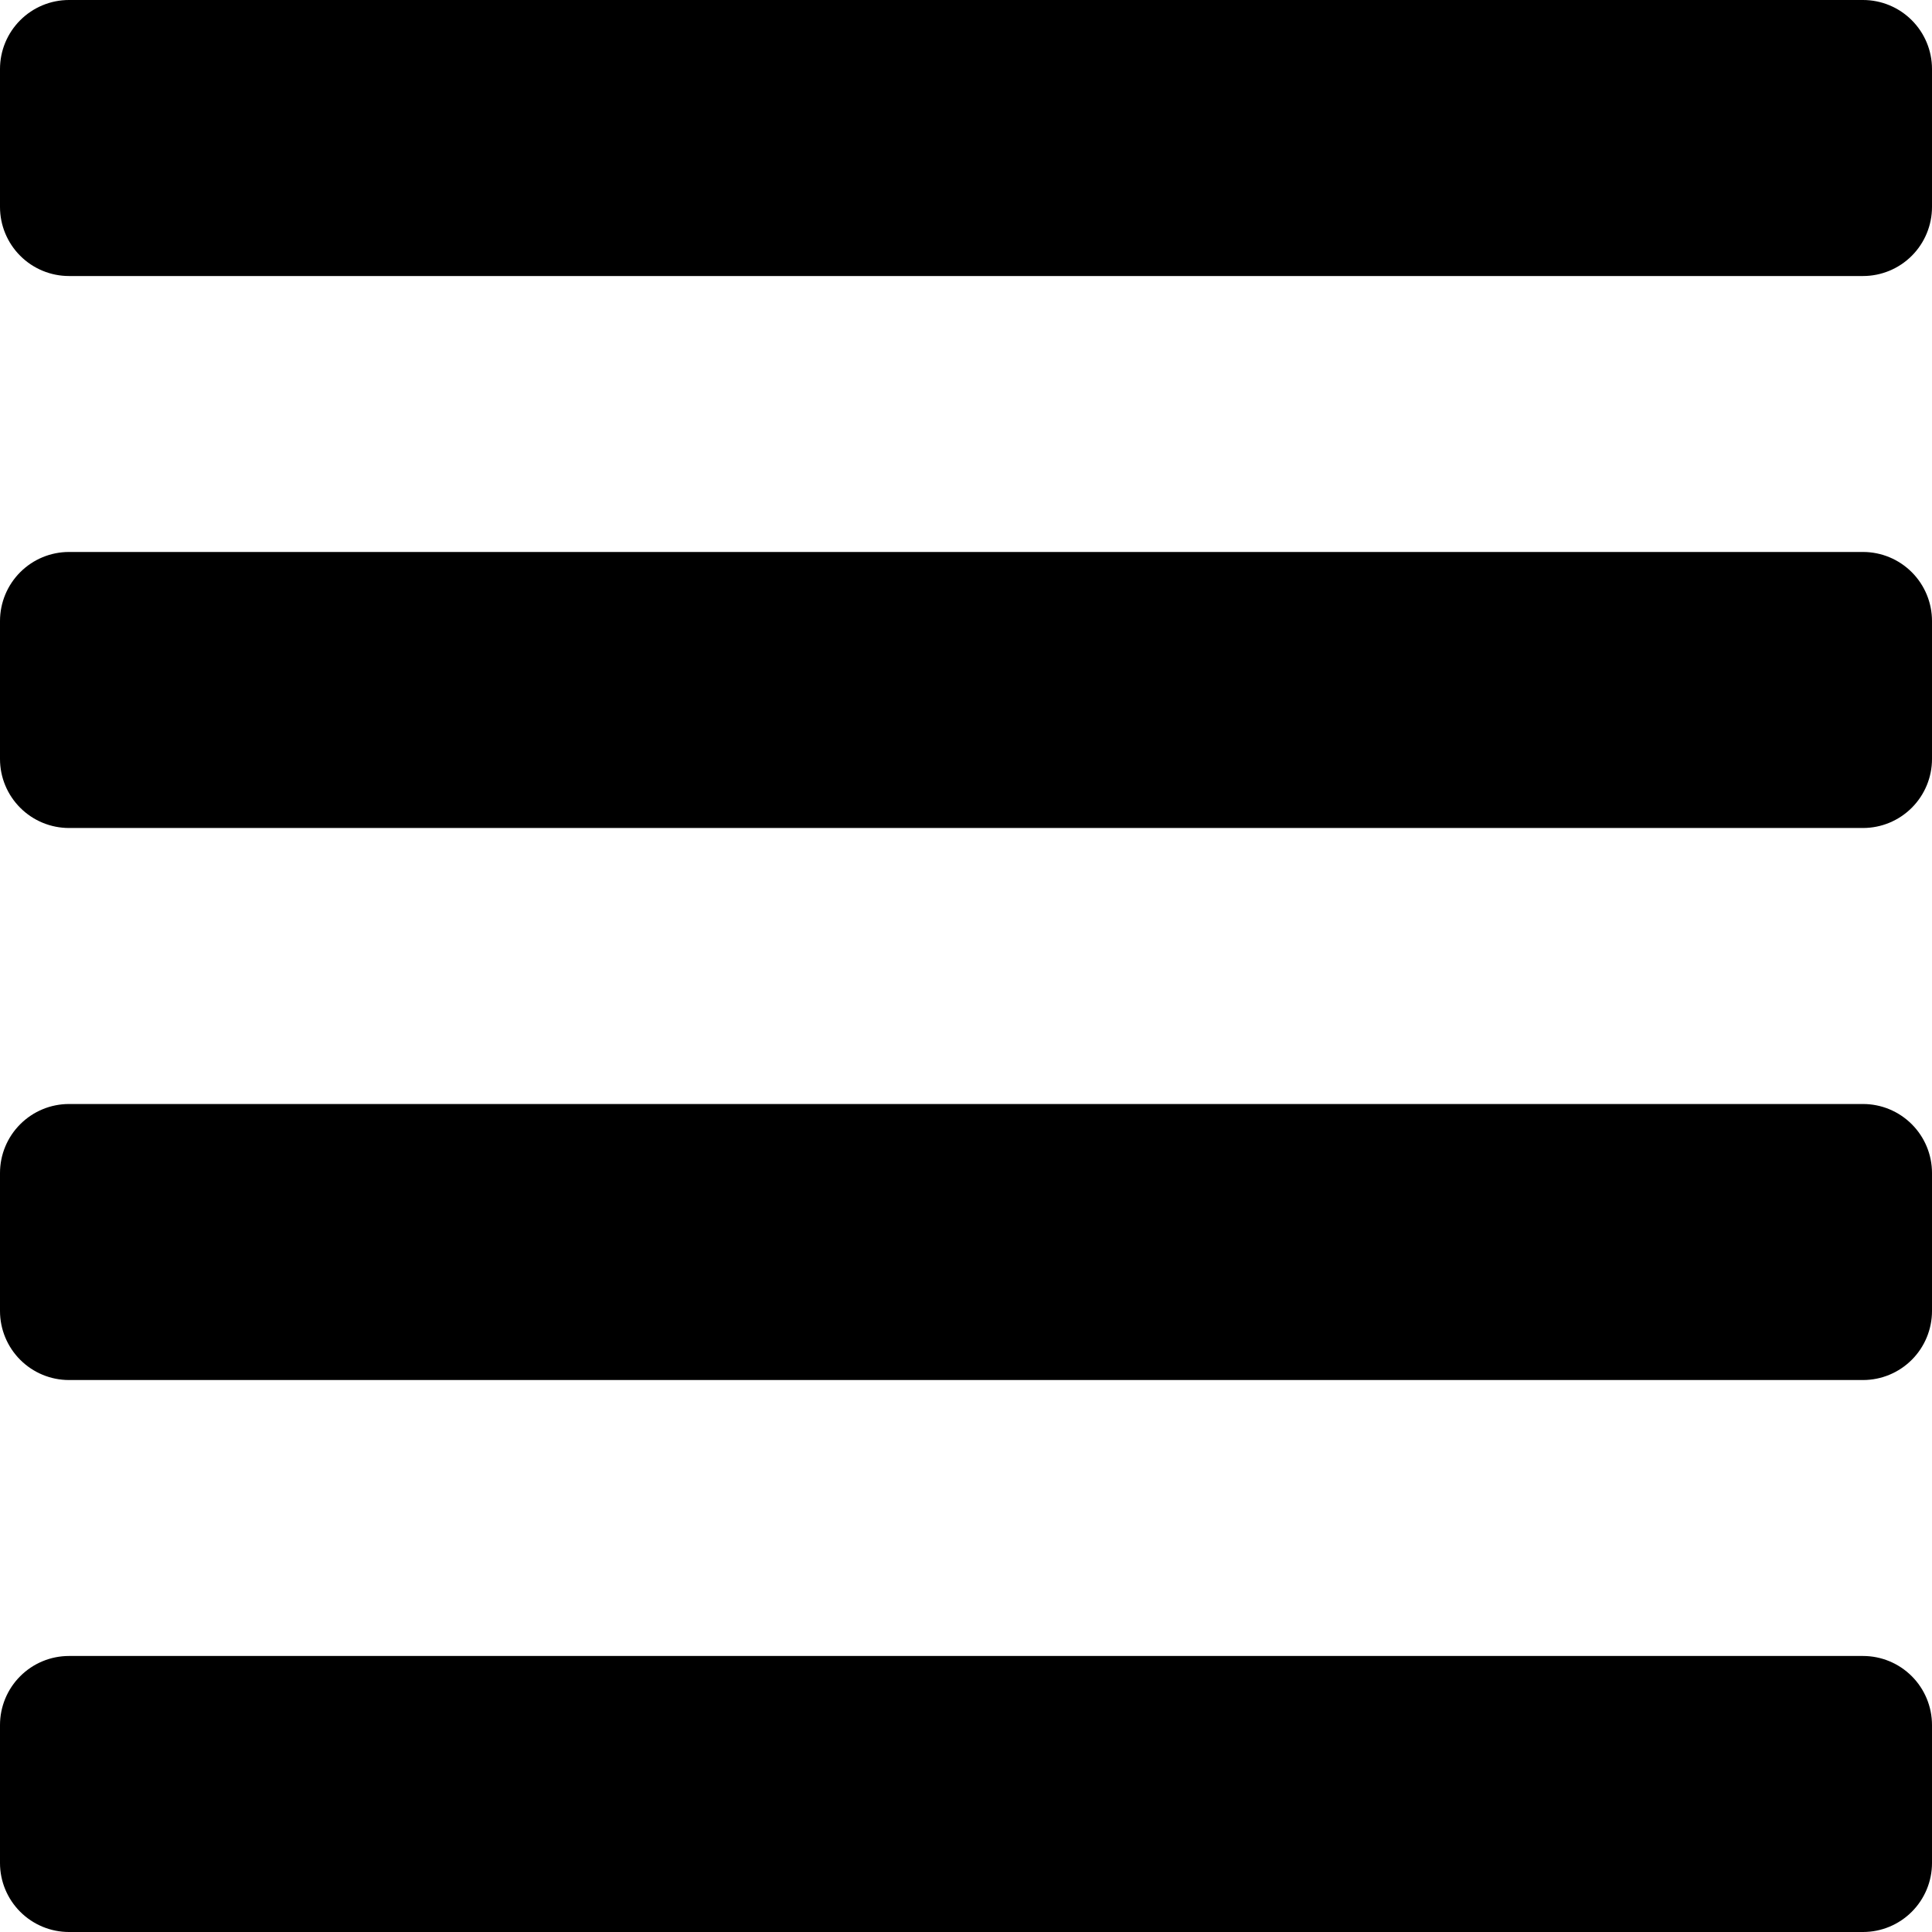
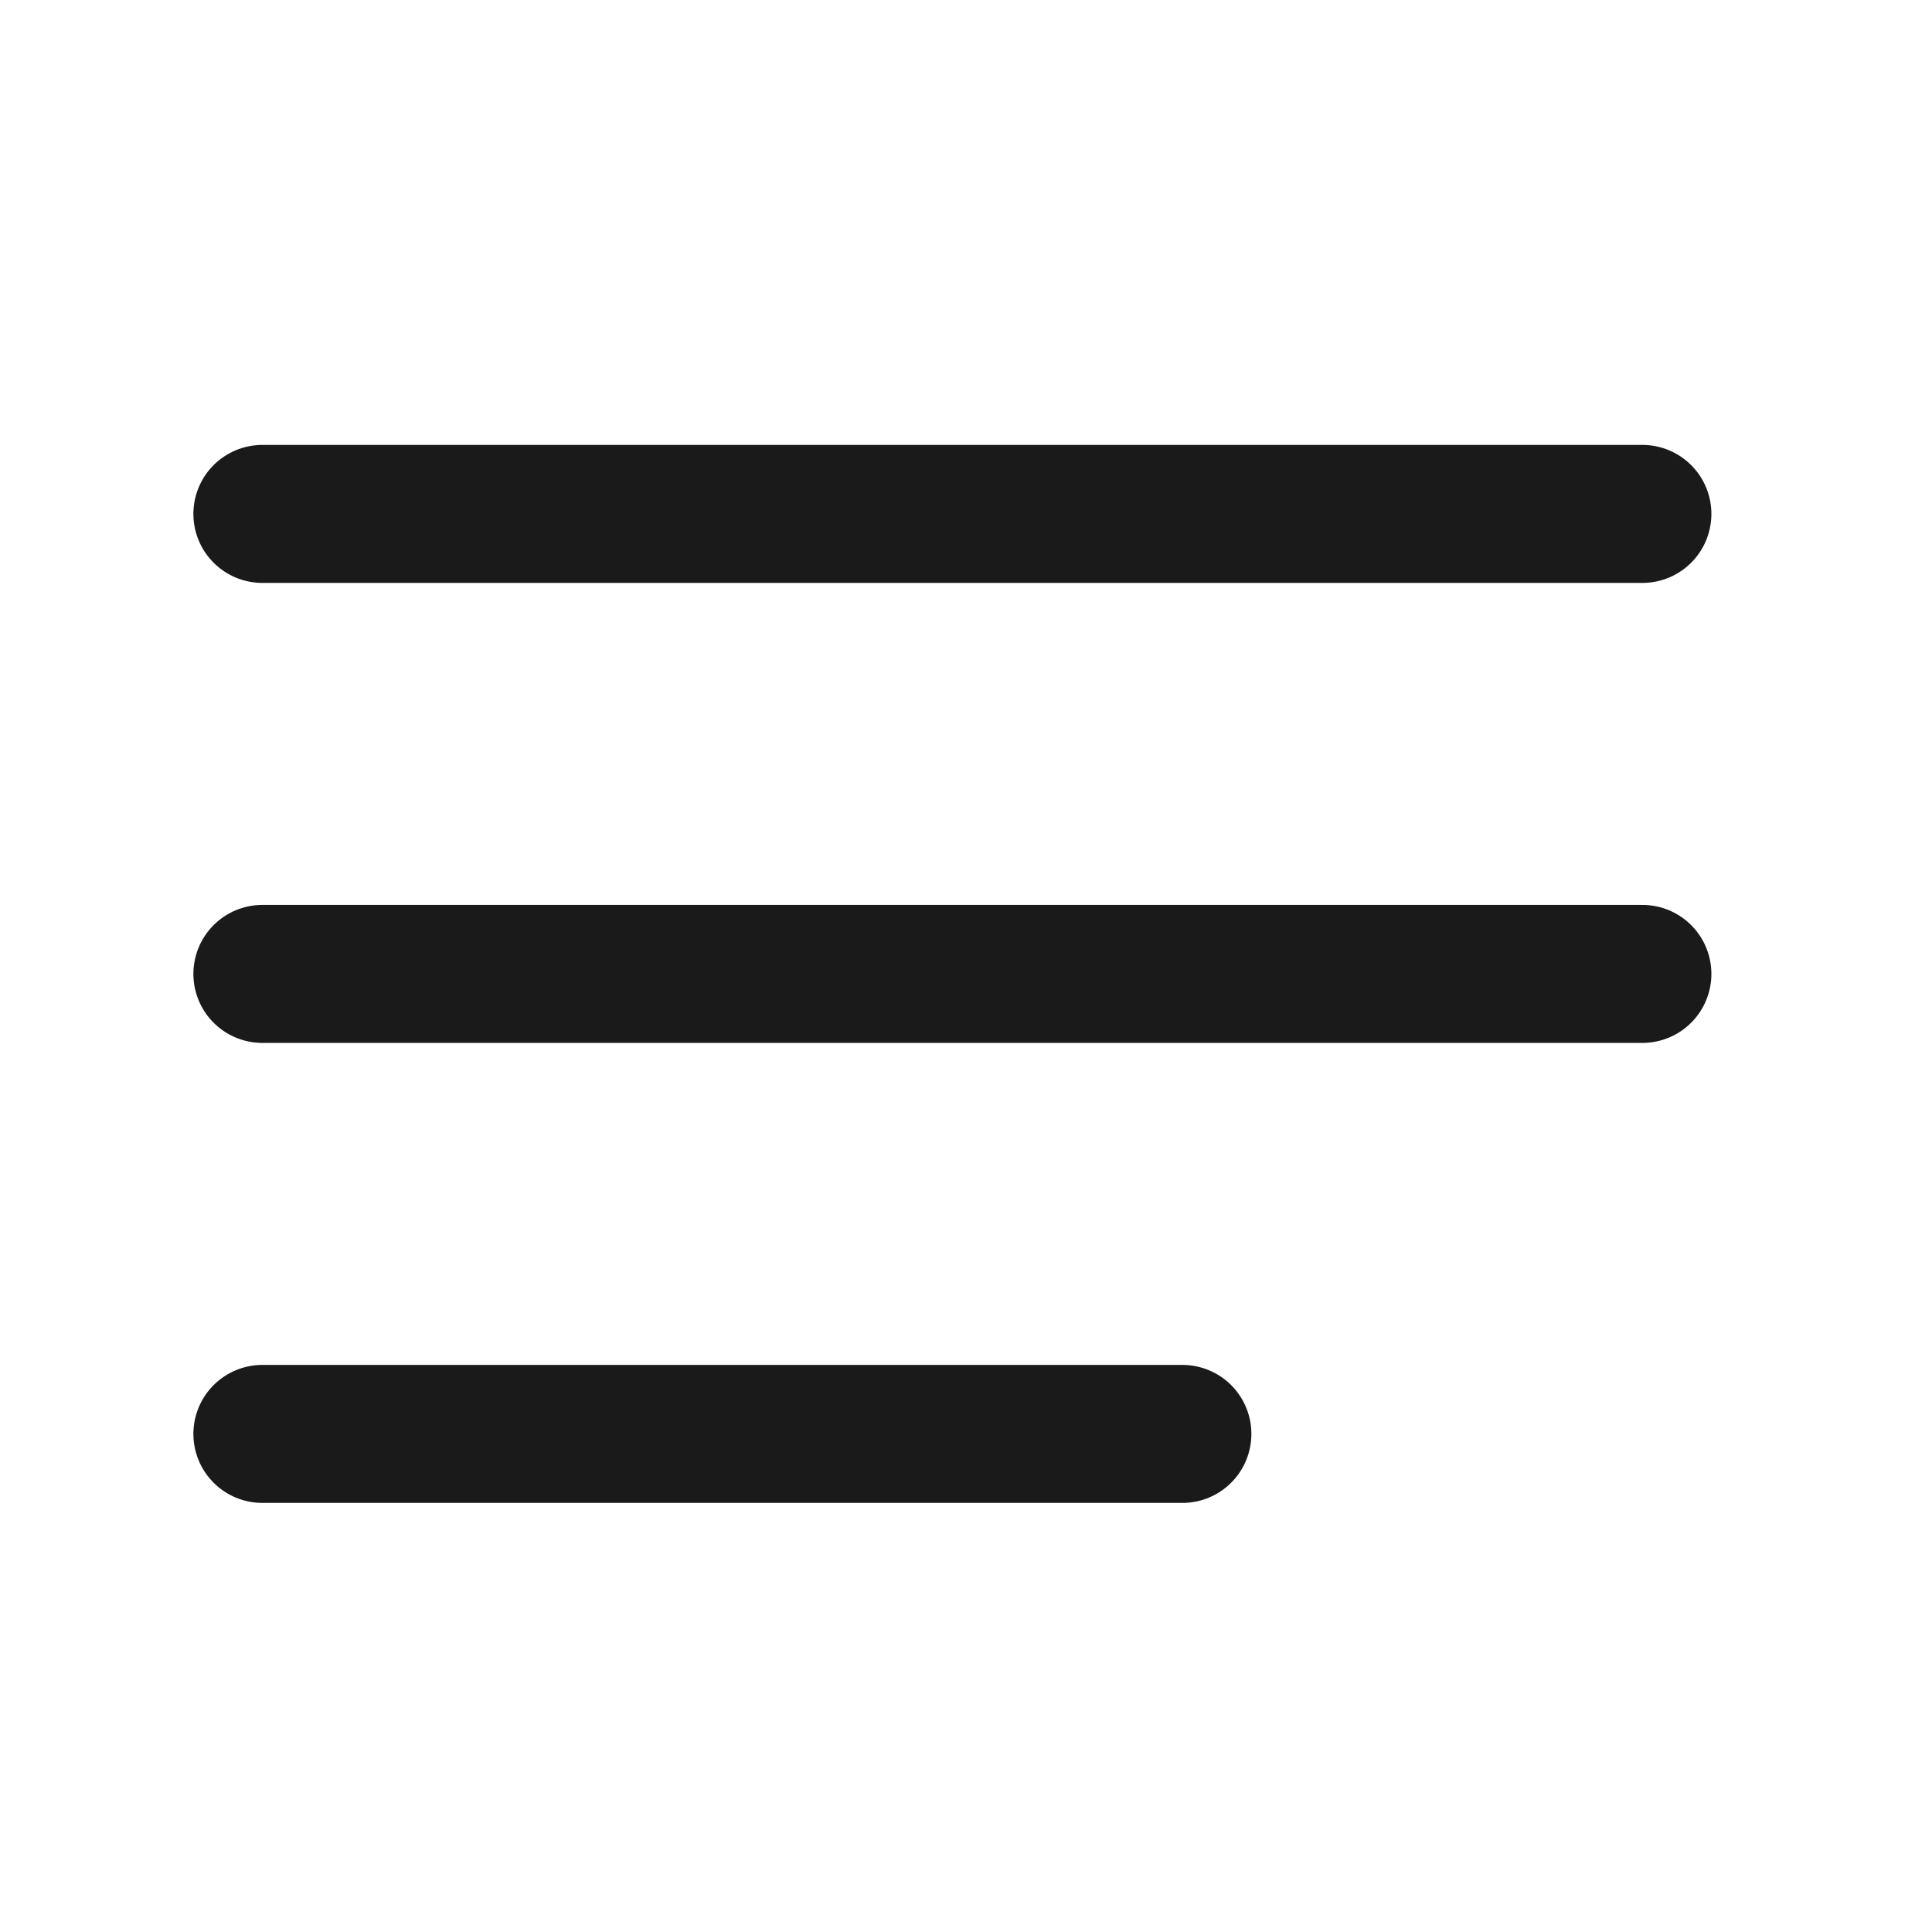
- <svg xmlns="http://www.w3.org/2000/svg" width="30" height="30" viewBox="0 0 30 30" fill="none">
-   <path d="M28.929 25.714H1.071C0.787 25.714 0.515 25.827 0.314 26.028C0.113 26.229 0 26.502 0 26.786L0 28.929C0 29.213 0.113 29.485 0.314 29.686C0.515 29.887 0.787 30 1.071 30H28.929C29.213 30 29.485 29.887 29.686 29.686C29.887 29.485 30 29.213 30 28.929V26.786C30 26.502 29.887 26.229 29.686 26.028C29.485 25.827 29.213 25.714 28.929 25.714ZM28.929 17.143H1.071C0.787 17.143 0.515 17.256 0.314 17.457C0.113 17.658 0 17.93 0 18.214L0 20.357C0 20.641 0.113 20.914 0.314 21.115C0.515 21.316 0.787 21.429 1.071 21.429H28.929C29.213 21.429 29.485 21.316 29.686 21.115C29.887 20.914 30 20.641 30 20.357V18.214C30 17.93 29.887 17.658 29.686 17.457C29.485 17.256 29.213 17.143 28.929 17.143ZM28.929 8.571H1.071C0.787 8.571 0.515 8.684 0.314 8.885C0.113 9.086 0 9.359 0 9.643L0 11.786C0 12.07 0.113 12.342 0.314 12.543C0.515 12.744 0.787 12.857 1.071 12.857H28.929C29.213 12.857 29.485 12.744 29.686 12.543C29.887 12.342 30 12.07 30 11.786V9.643C30 9.359 29.887 9.086 29.686 8.885C29.485 8.684 29.213 8.571 28.929 8.571ZM28.929 0H1.071C0.787 0 0.515 0.113 0.314 0.314C0.113 0.515 0 0.787 0 1.071L0 3.214C0 3.498 0.113 3.771 0.314 3.972C0.515 4.173 0.787 4.286 1.071 4.286H28.929C29.213 4.286 29.485 4.173 29.686 3.972C29.887 3.771 30 3.498 30 3.214V1.071C30 0.787 29.887 0.515 29.686 0.314C29.485 0.113 29.213 0 28.929 0Z" fill="black" />
+ <svg xmlns="http://www.w3.org/2000/svg" width="21" height="21" viewBox="0 0 21 21" fill="none">
+   <path d="M2.852 10.586H17.852M2.852 5.586H17.852M2.852 15.586H12.852" stroke="#1A1A1A" stroke-width="1.5" stroke-linecap="round" stroke-linejoin="round" />
</svg>
